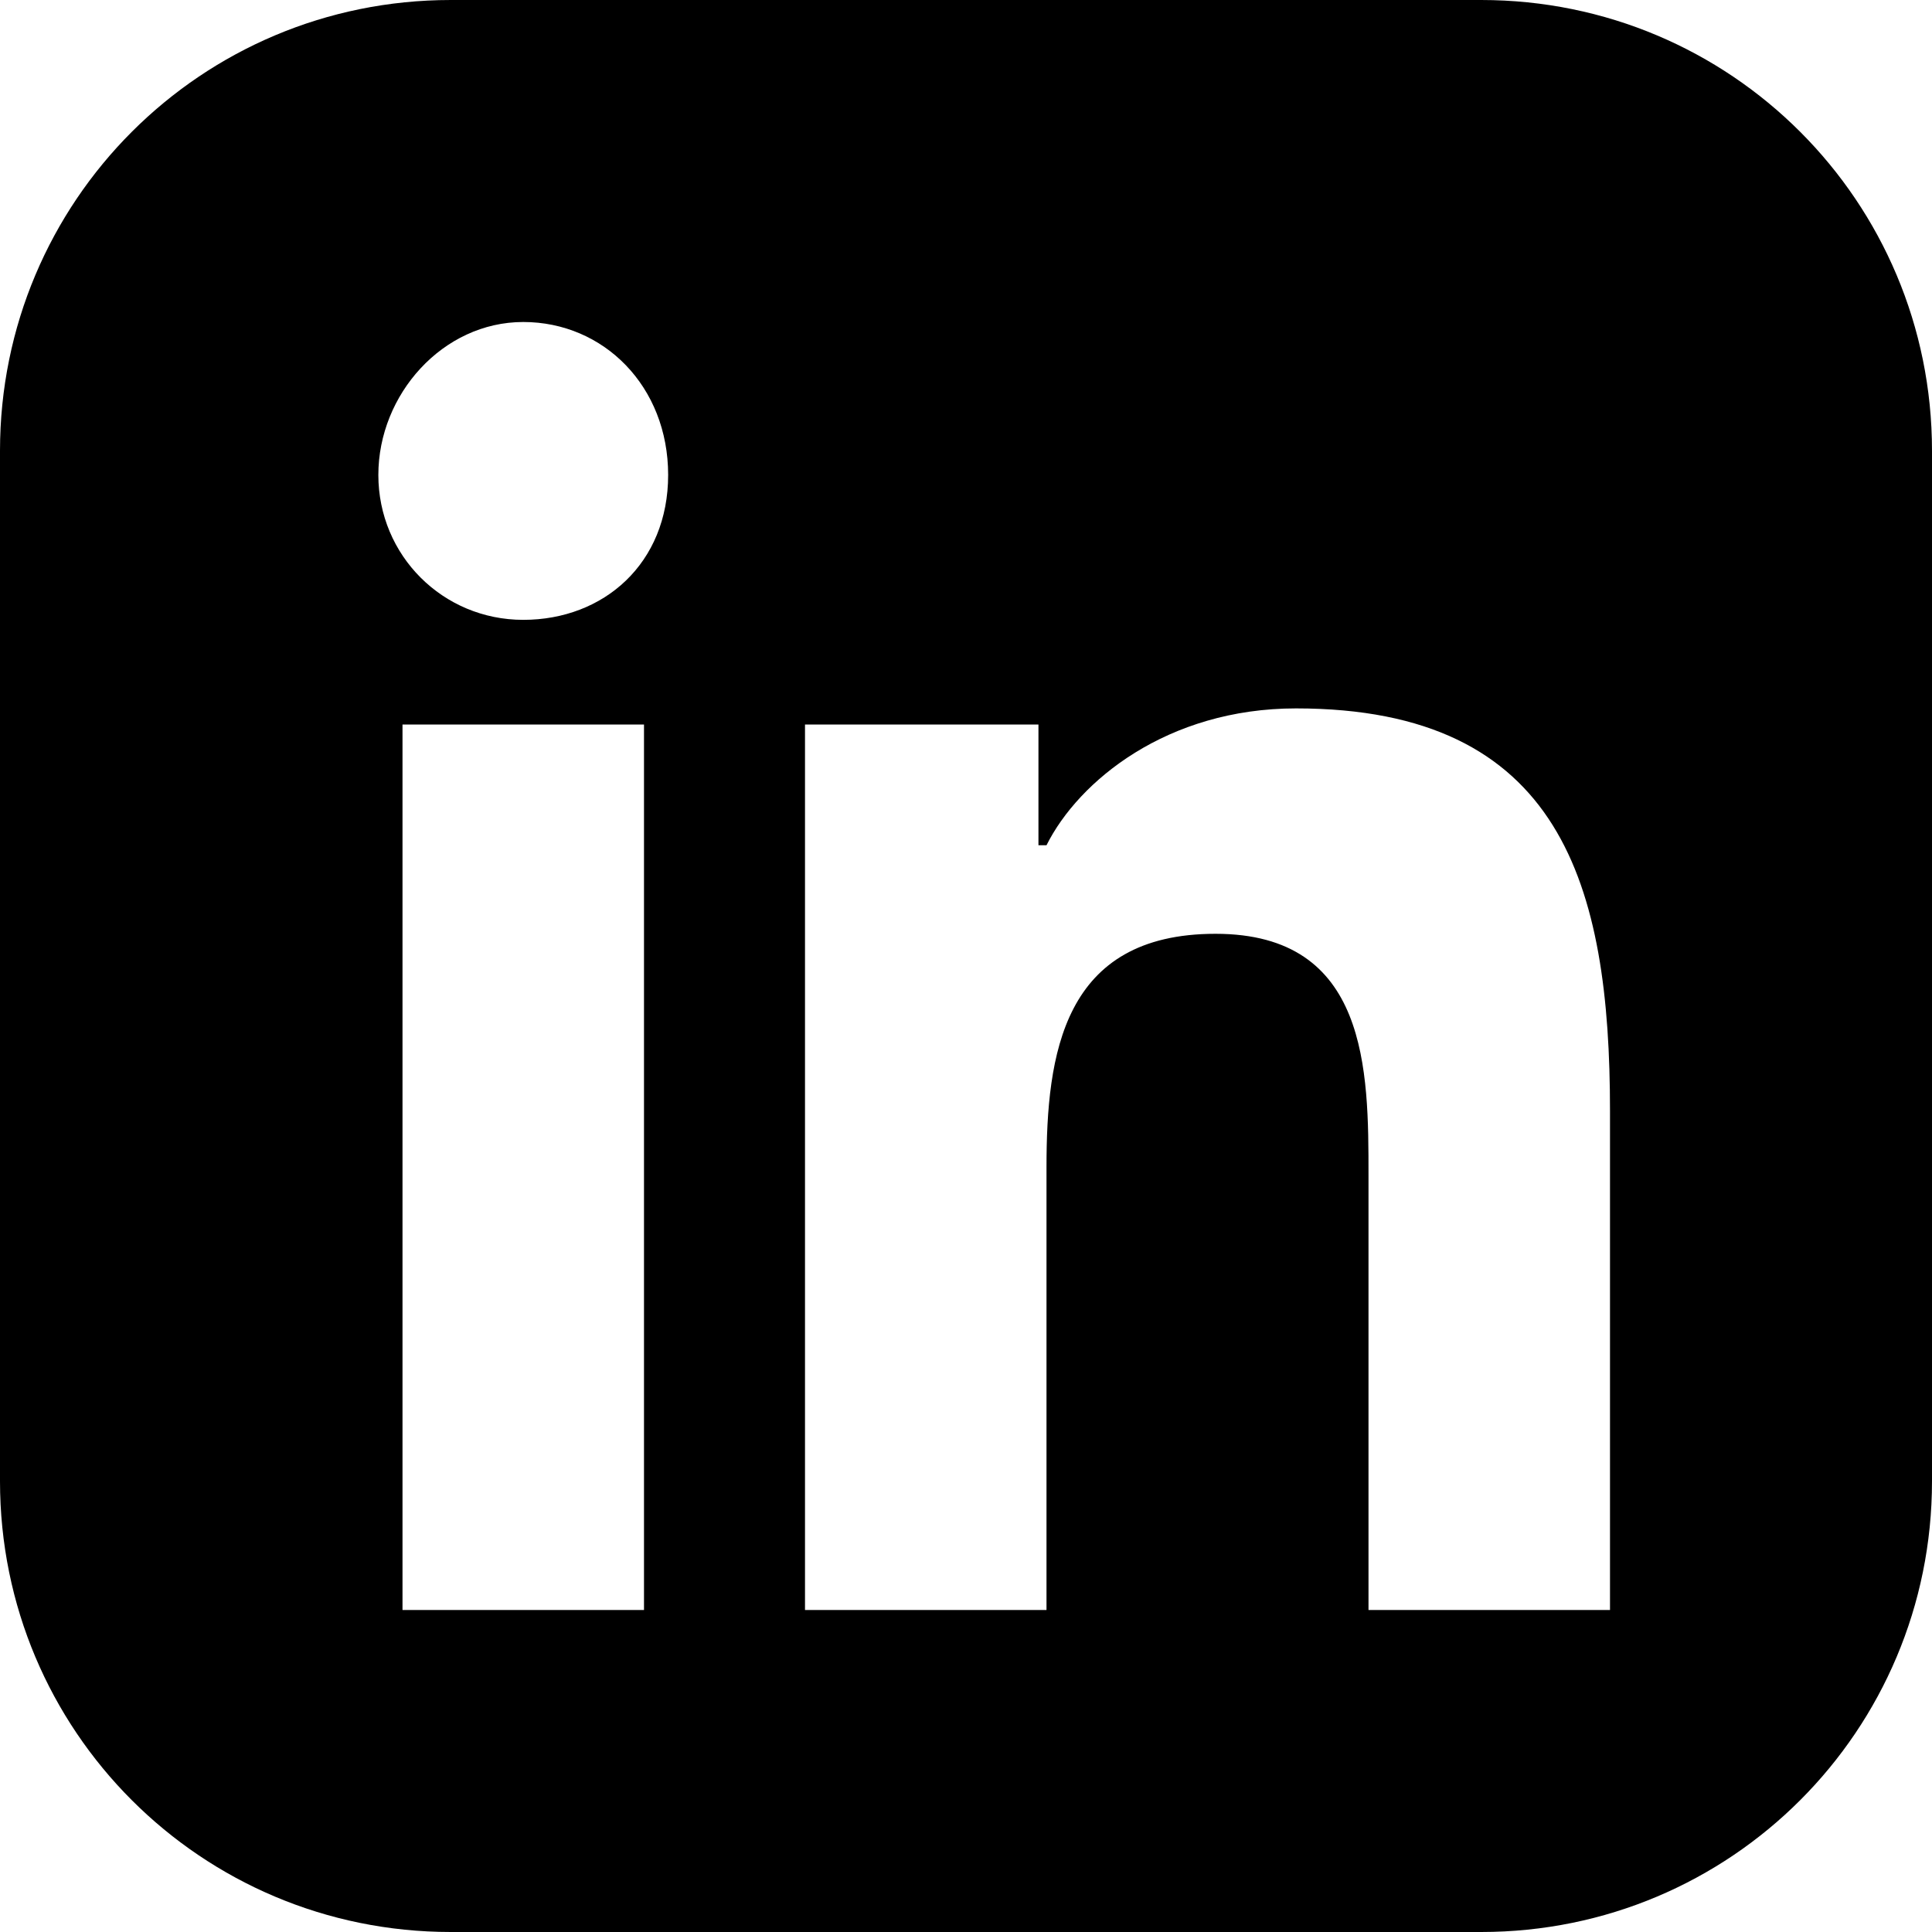
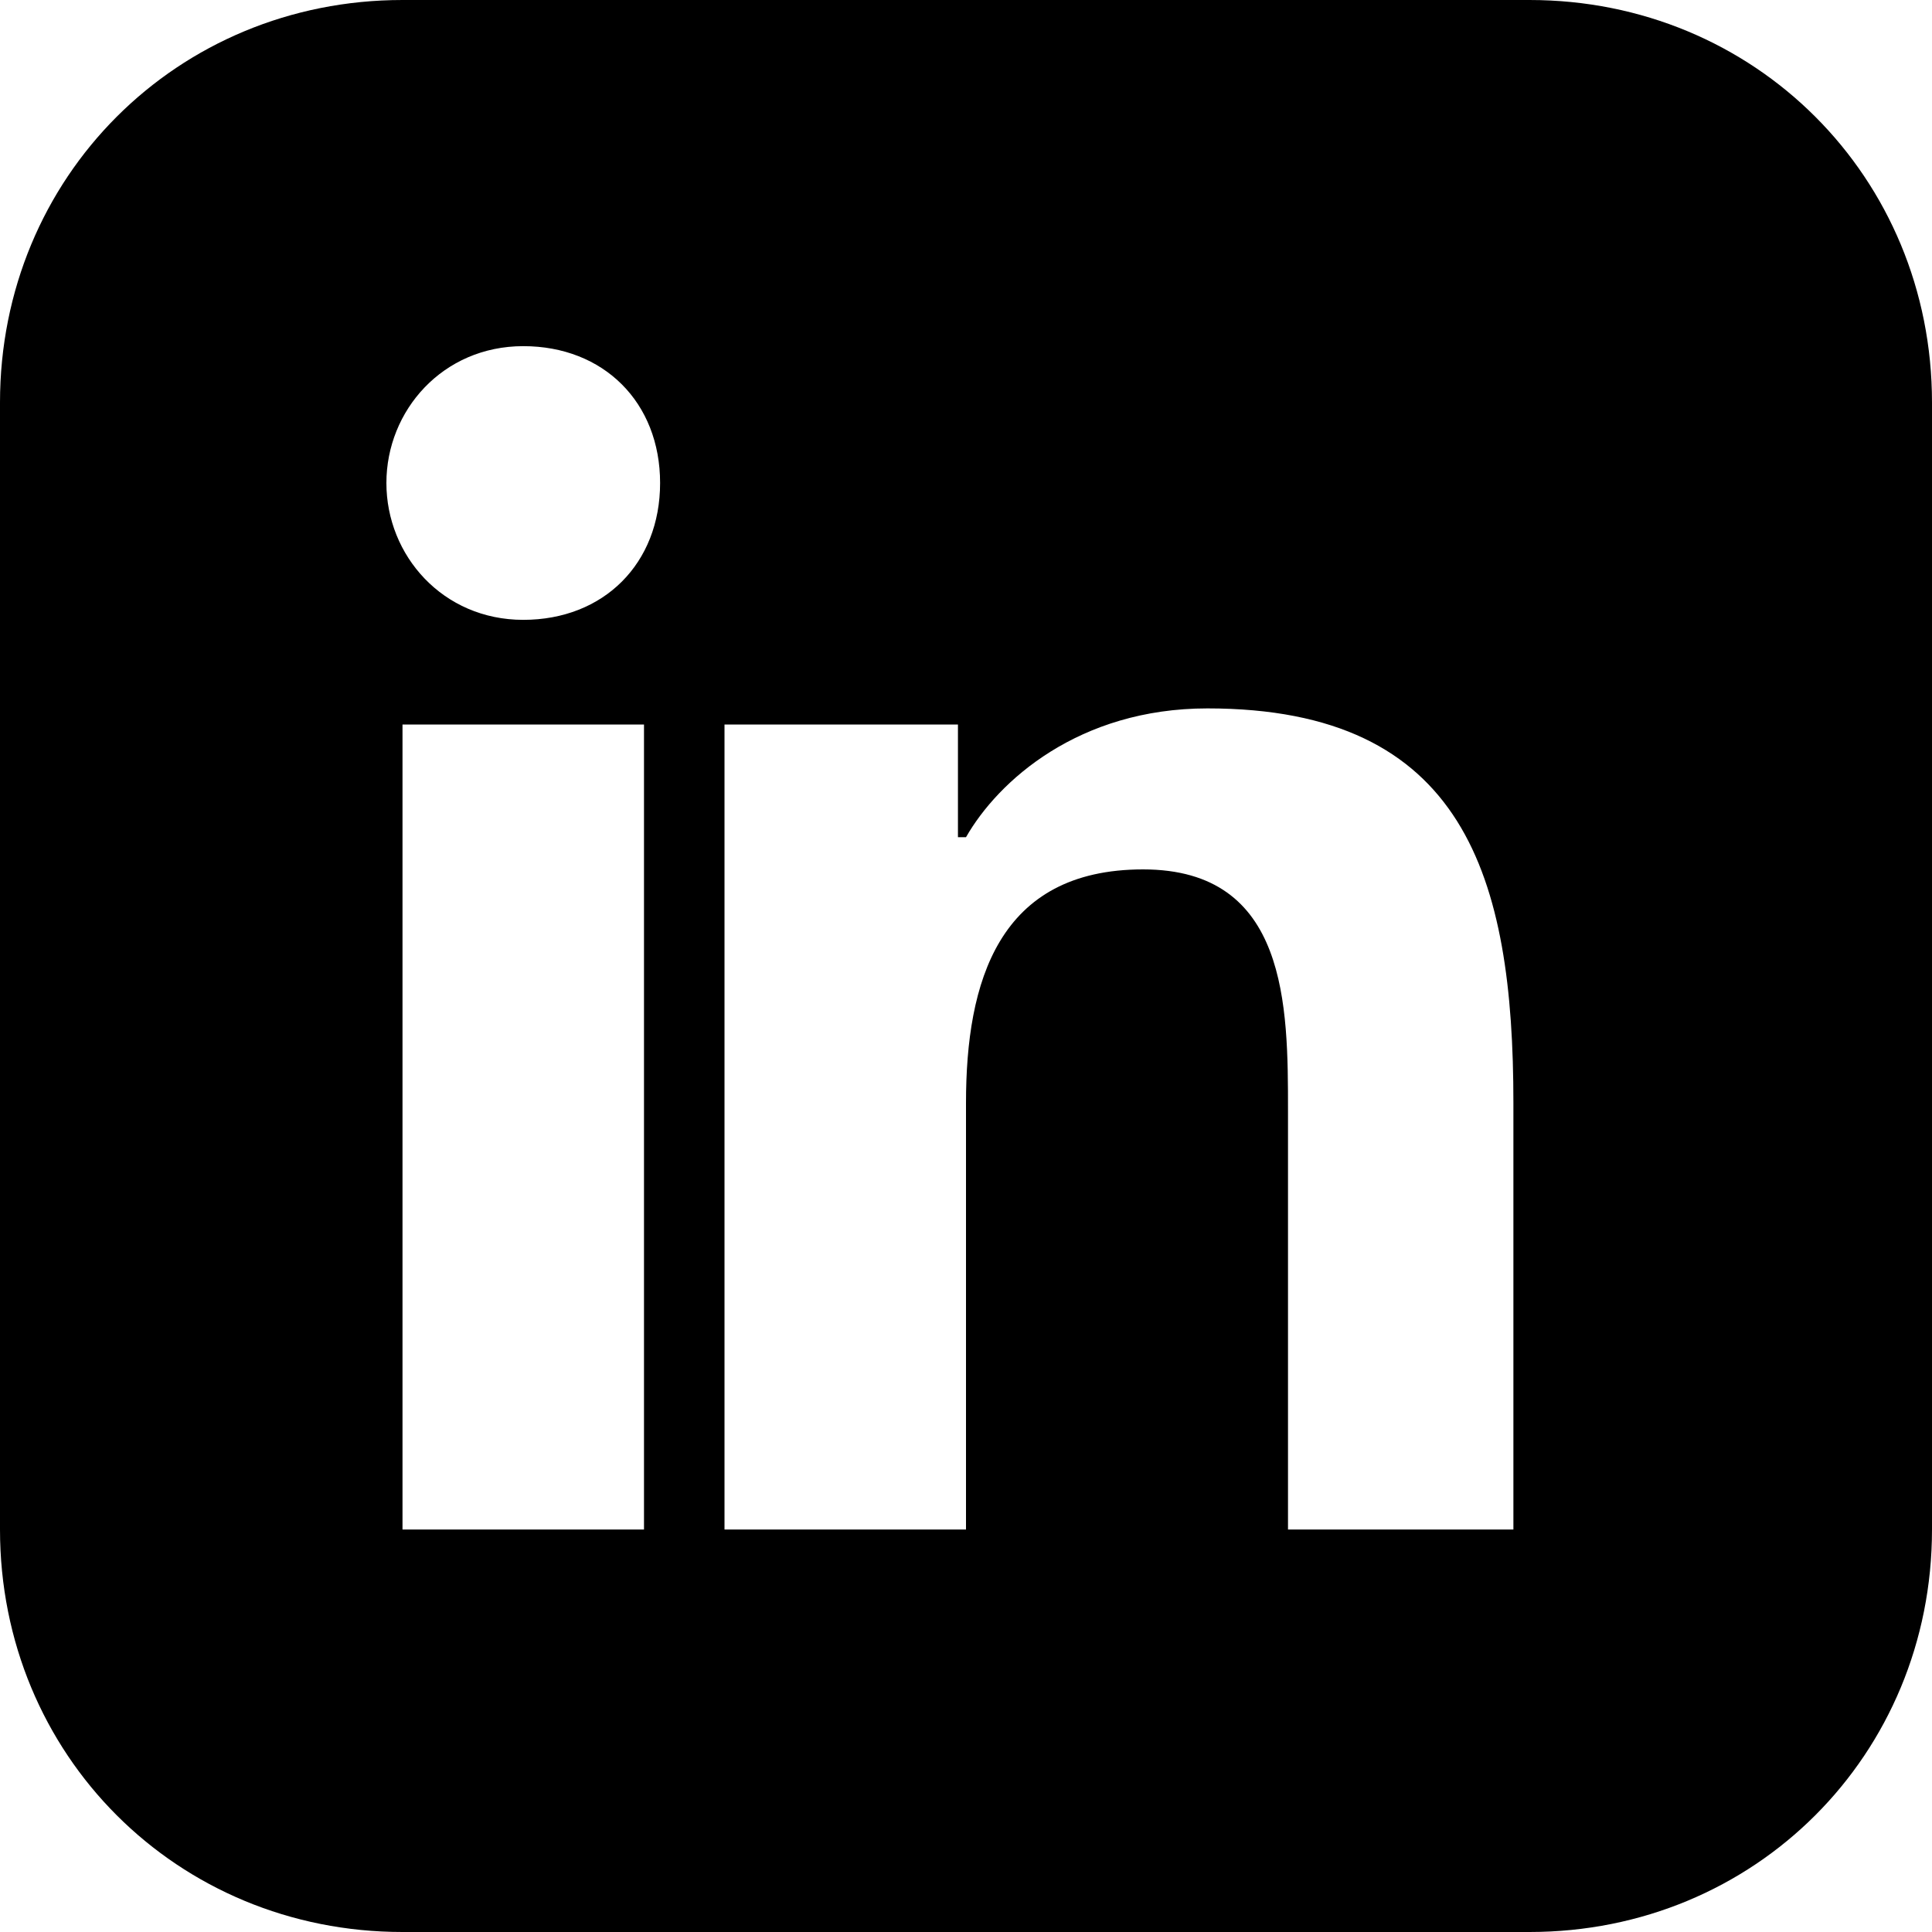
<svg xmlns="http://www.w3.org/2000/svg" role="img" viewBox="0 0 24 24">
-   <path d="M18.4 0H5.6C2.5 0 0 2.5 0 5.6v12.8C0 21.5 2.5 24 5.6 24h12.8c3.1 0 5.6-2.5 5.6-5.6V5.6C24 2.5 21.5 0 18.4 0zM8 20H5V9h3v11zM6.5 7.7C5.5 7.7 4.7 6.9 4.7 5.9S5.5 4 6.5 4s1.8.8 1.8 1.9-.8 1.8-1.8 1.8zM20 20h-3v-5.4c0-1.3 0-3-1.9-3s-2.1 1.5-2.1 2.9V20h-3V9h2.9v1.5h.1c.4-.8 1.5-1.7 3.1-1.7 3.3 0 3.9 2.2 3.9 5V20z" />
+   <path d="M19 0h-14c-2.8 0-5 2.2-5 5v14c0 2.8 2.2 5 5 5h14c2.8 0 5-2.2 5-5v-14c0-2.8-2.2-5-5-5zM8 19H5V9h3v10zM6.5 7.7c-1 0-1.7-.8-1.7-1.7S5.5 4.3 6.5 4.3 8.2 5 8.2 6s-.7 1.7-1.7 1.7zM19 19h-3v-5.2c0-1.3 0-3-1.8-3s-2.2 1.4-2.2 2.9V19h-3V9h2.9v1.4h.1c.4-.7 1.4-1.6 3-1.6 3.2 0 3.8 2.1 3.8 4.9V19z" />
</svg>
